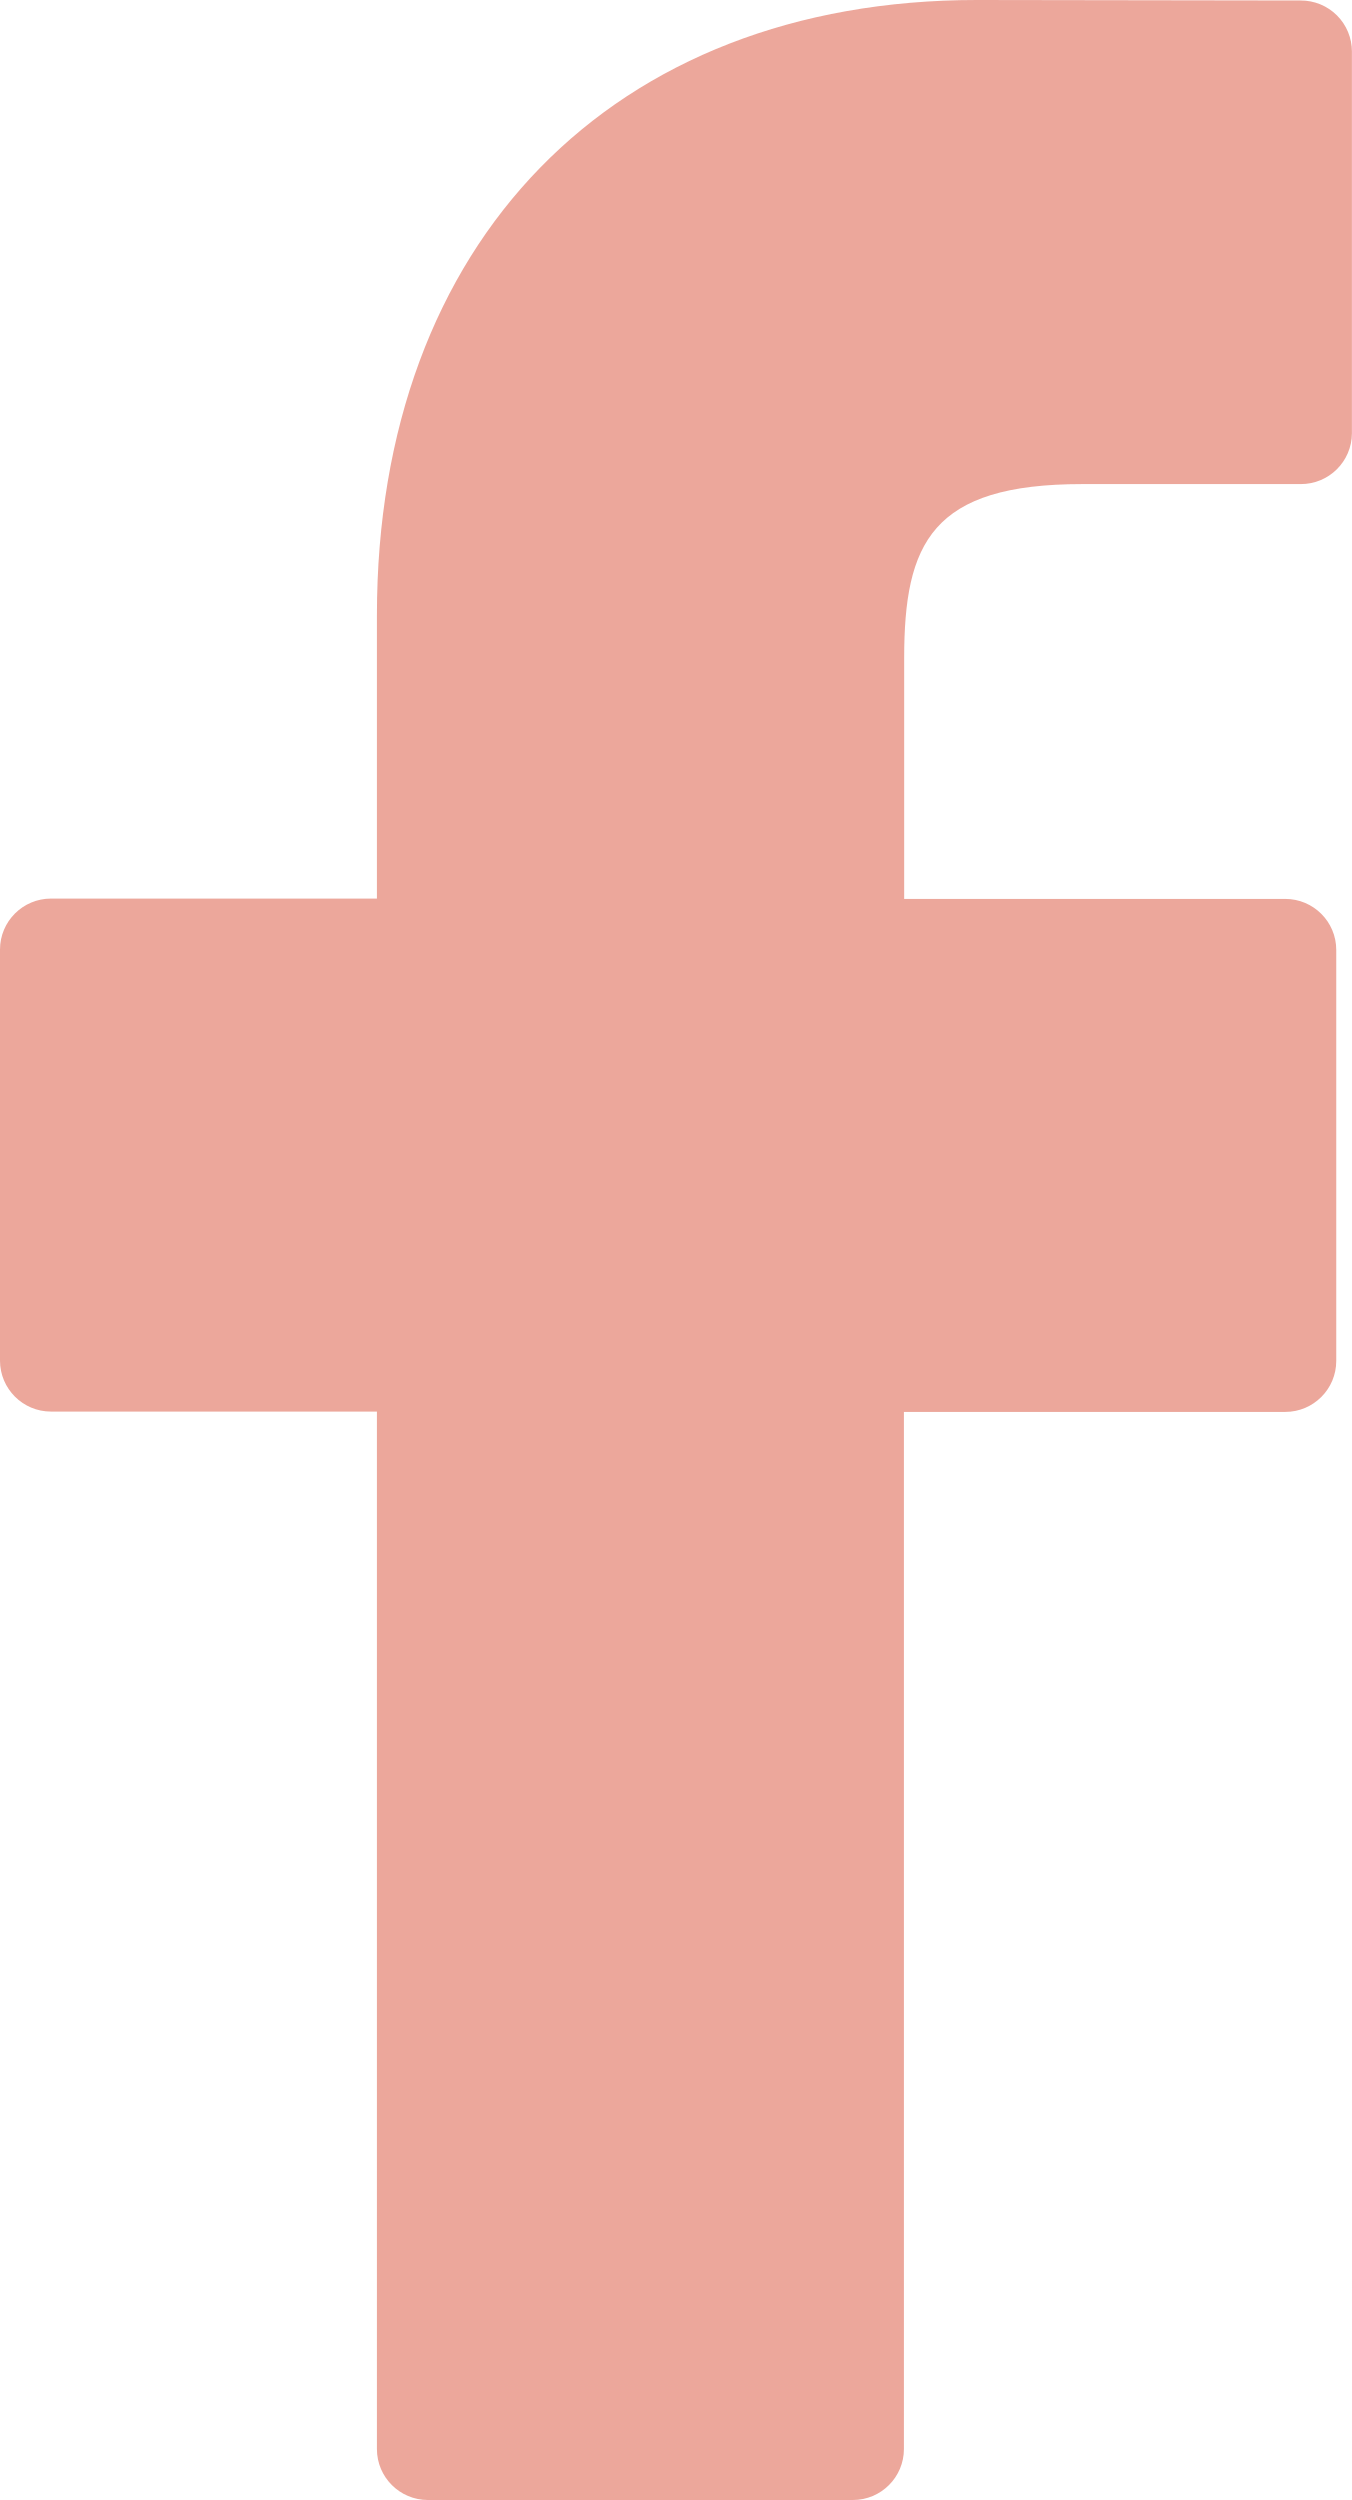
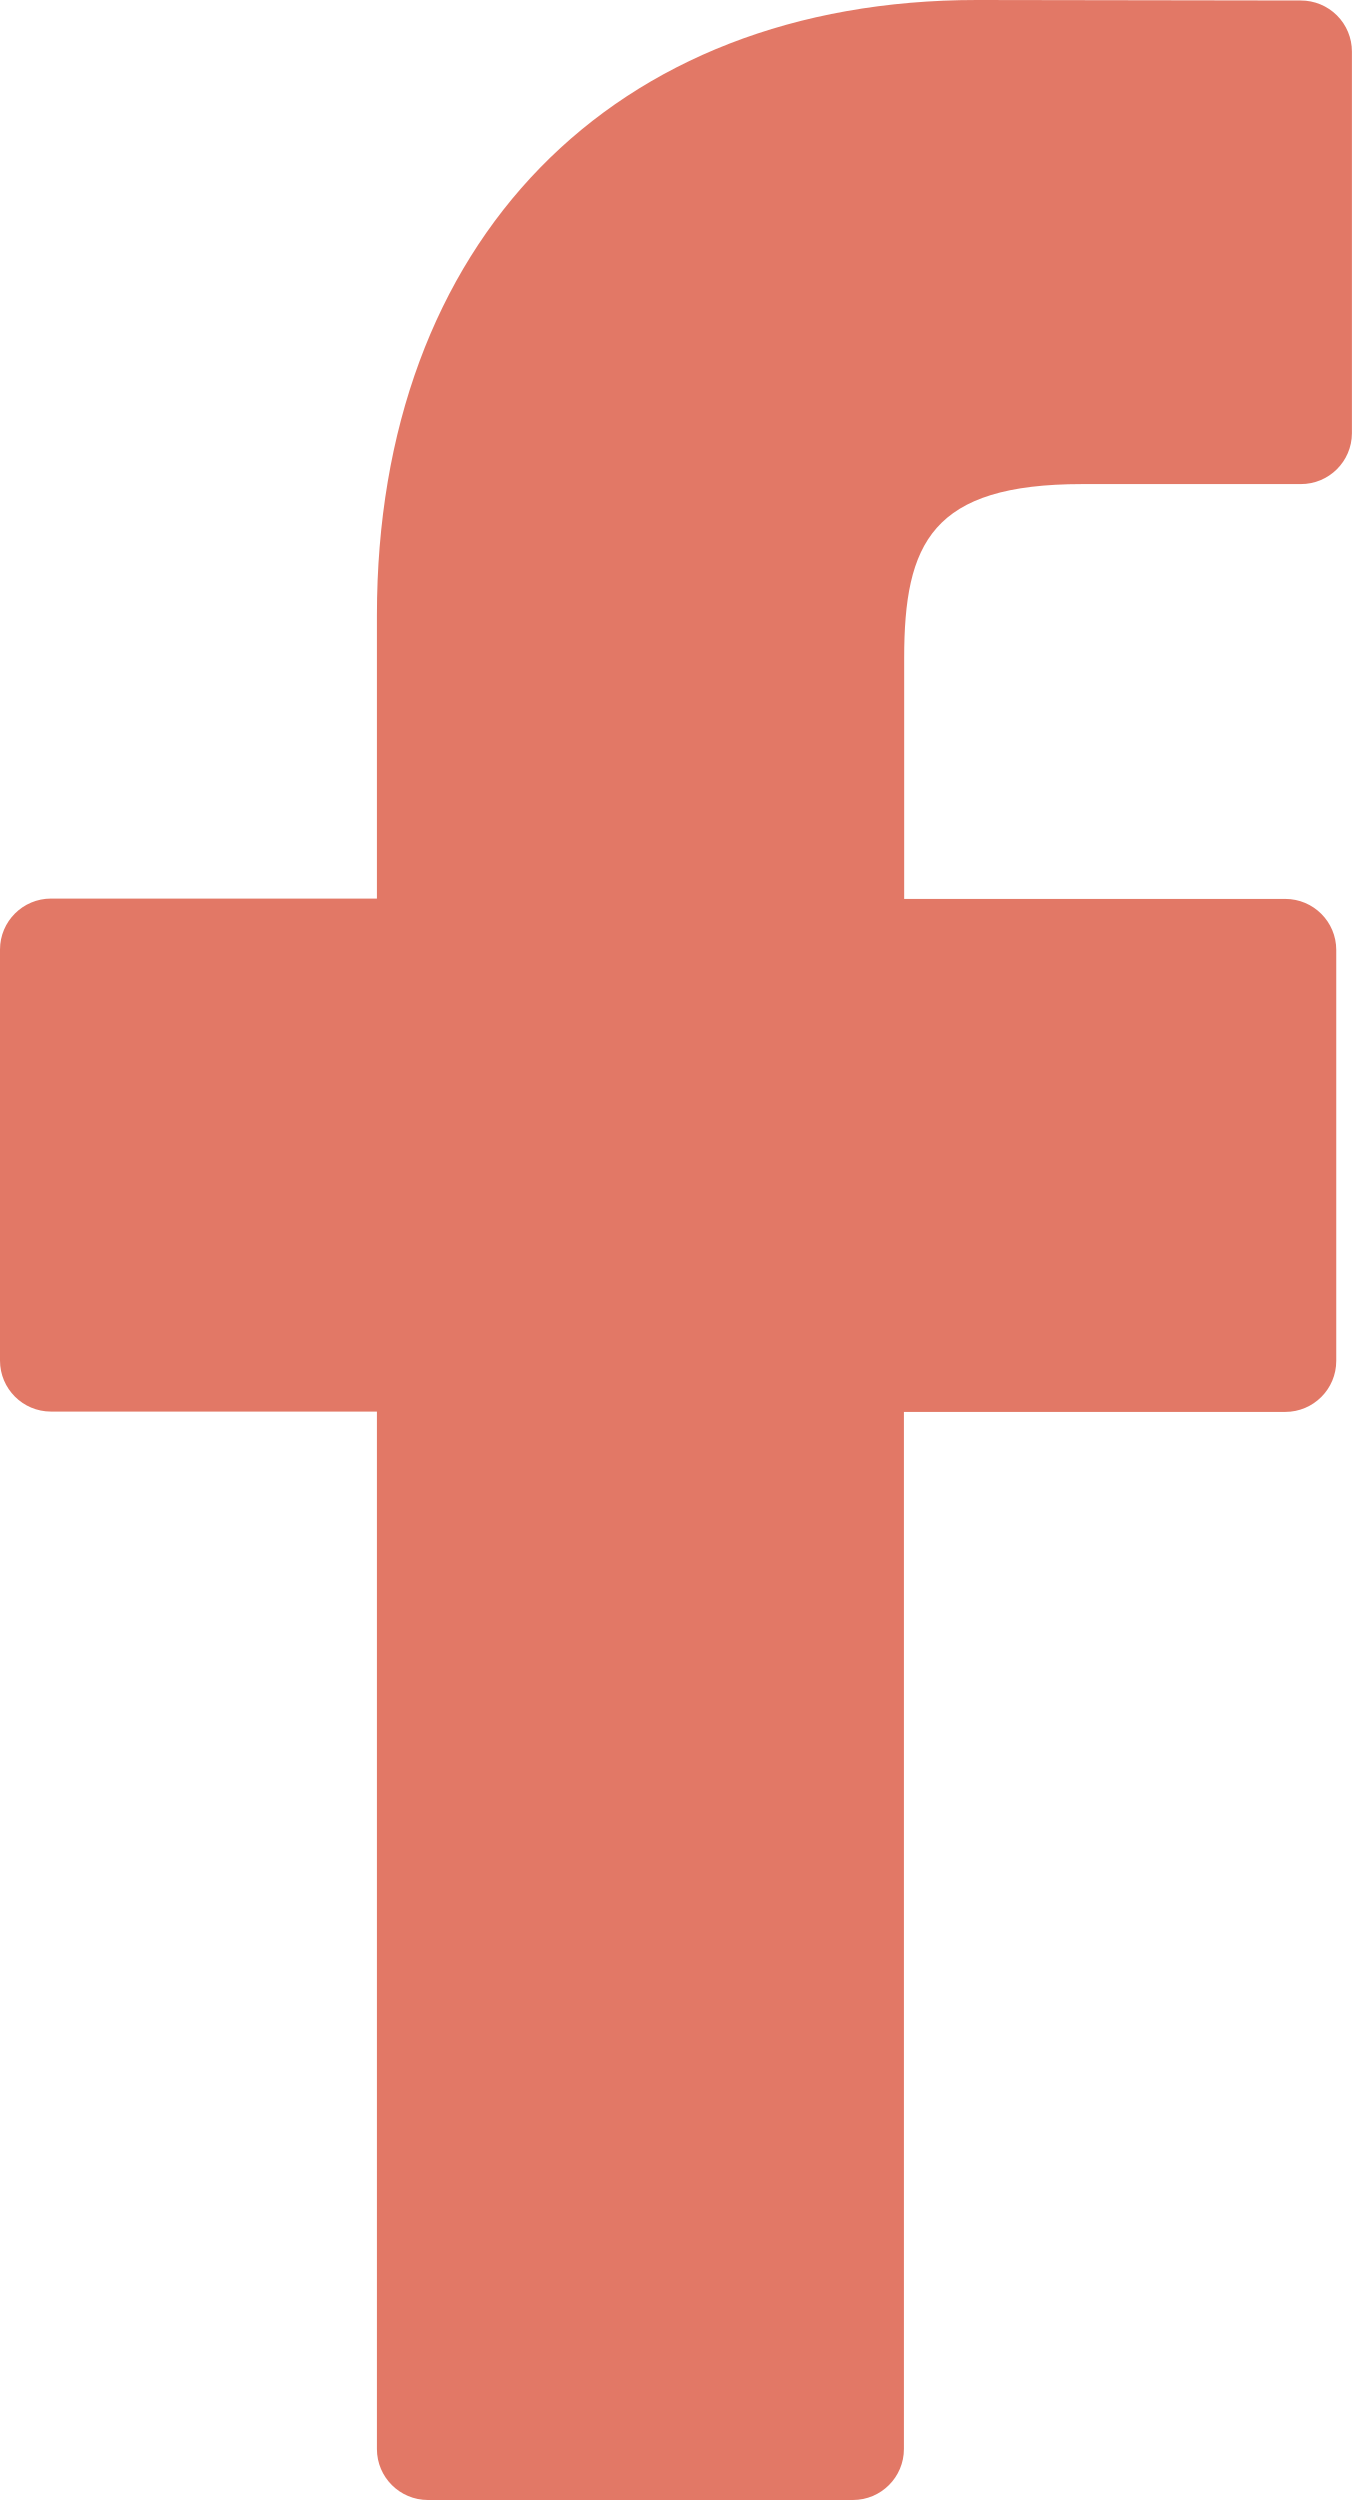
<svg xmlns="http://www.w3.org/2000/svg" width="16.219" height="30" viewBox="0 0 16.219 30">
-   <g opacity="0.653">
+   <g opacity="1">
    <path d="M37.686.006,33.8,0c-4.371,0-7.2,2.9-7.2,7.383v3.4H22.689a.612.612,0,0,0-.612.612v4.932a.612.612,0,0,0,.612.612H26.6V29.388a.612.612,0,0,0,.612.612h5.1a.612.612,0,0,0,.612-.612V16.943H37.5a.612.612,0,0,0,.612-.612l0-4.932a.612.612,0,0,0-.612-.612H32.927V7.9c0-1.387.331-2.091,2.137-2.091h2.621A.612.612,0,0,0,38.3,5.2V.618A.612.612,0,0,0,37.686.006Z" transform="translate(-22.077)" fill="#e27866" />
  </g>
</svg>
